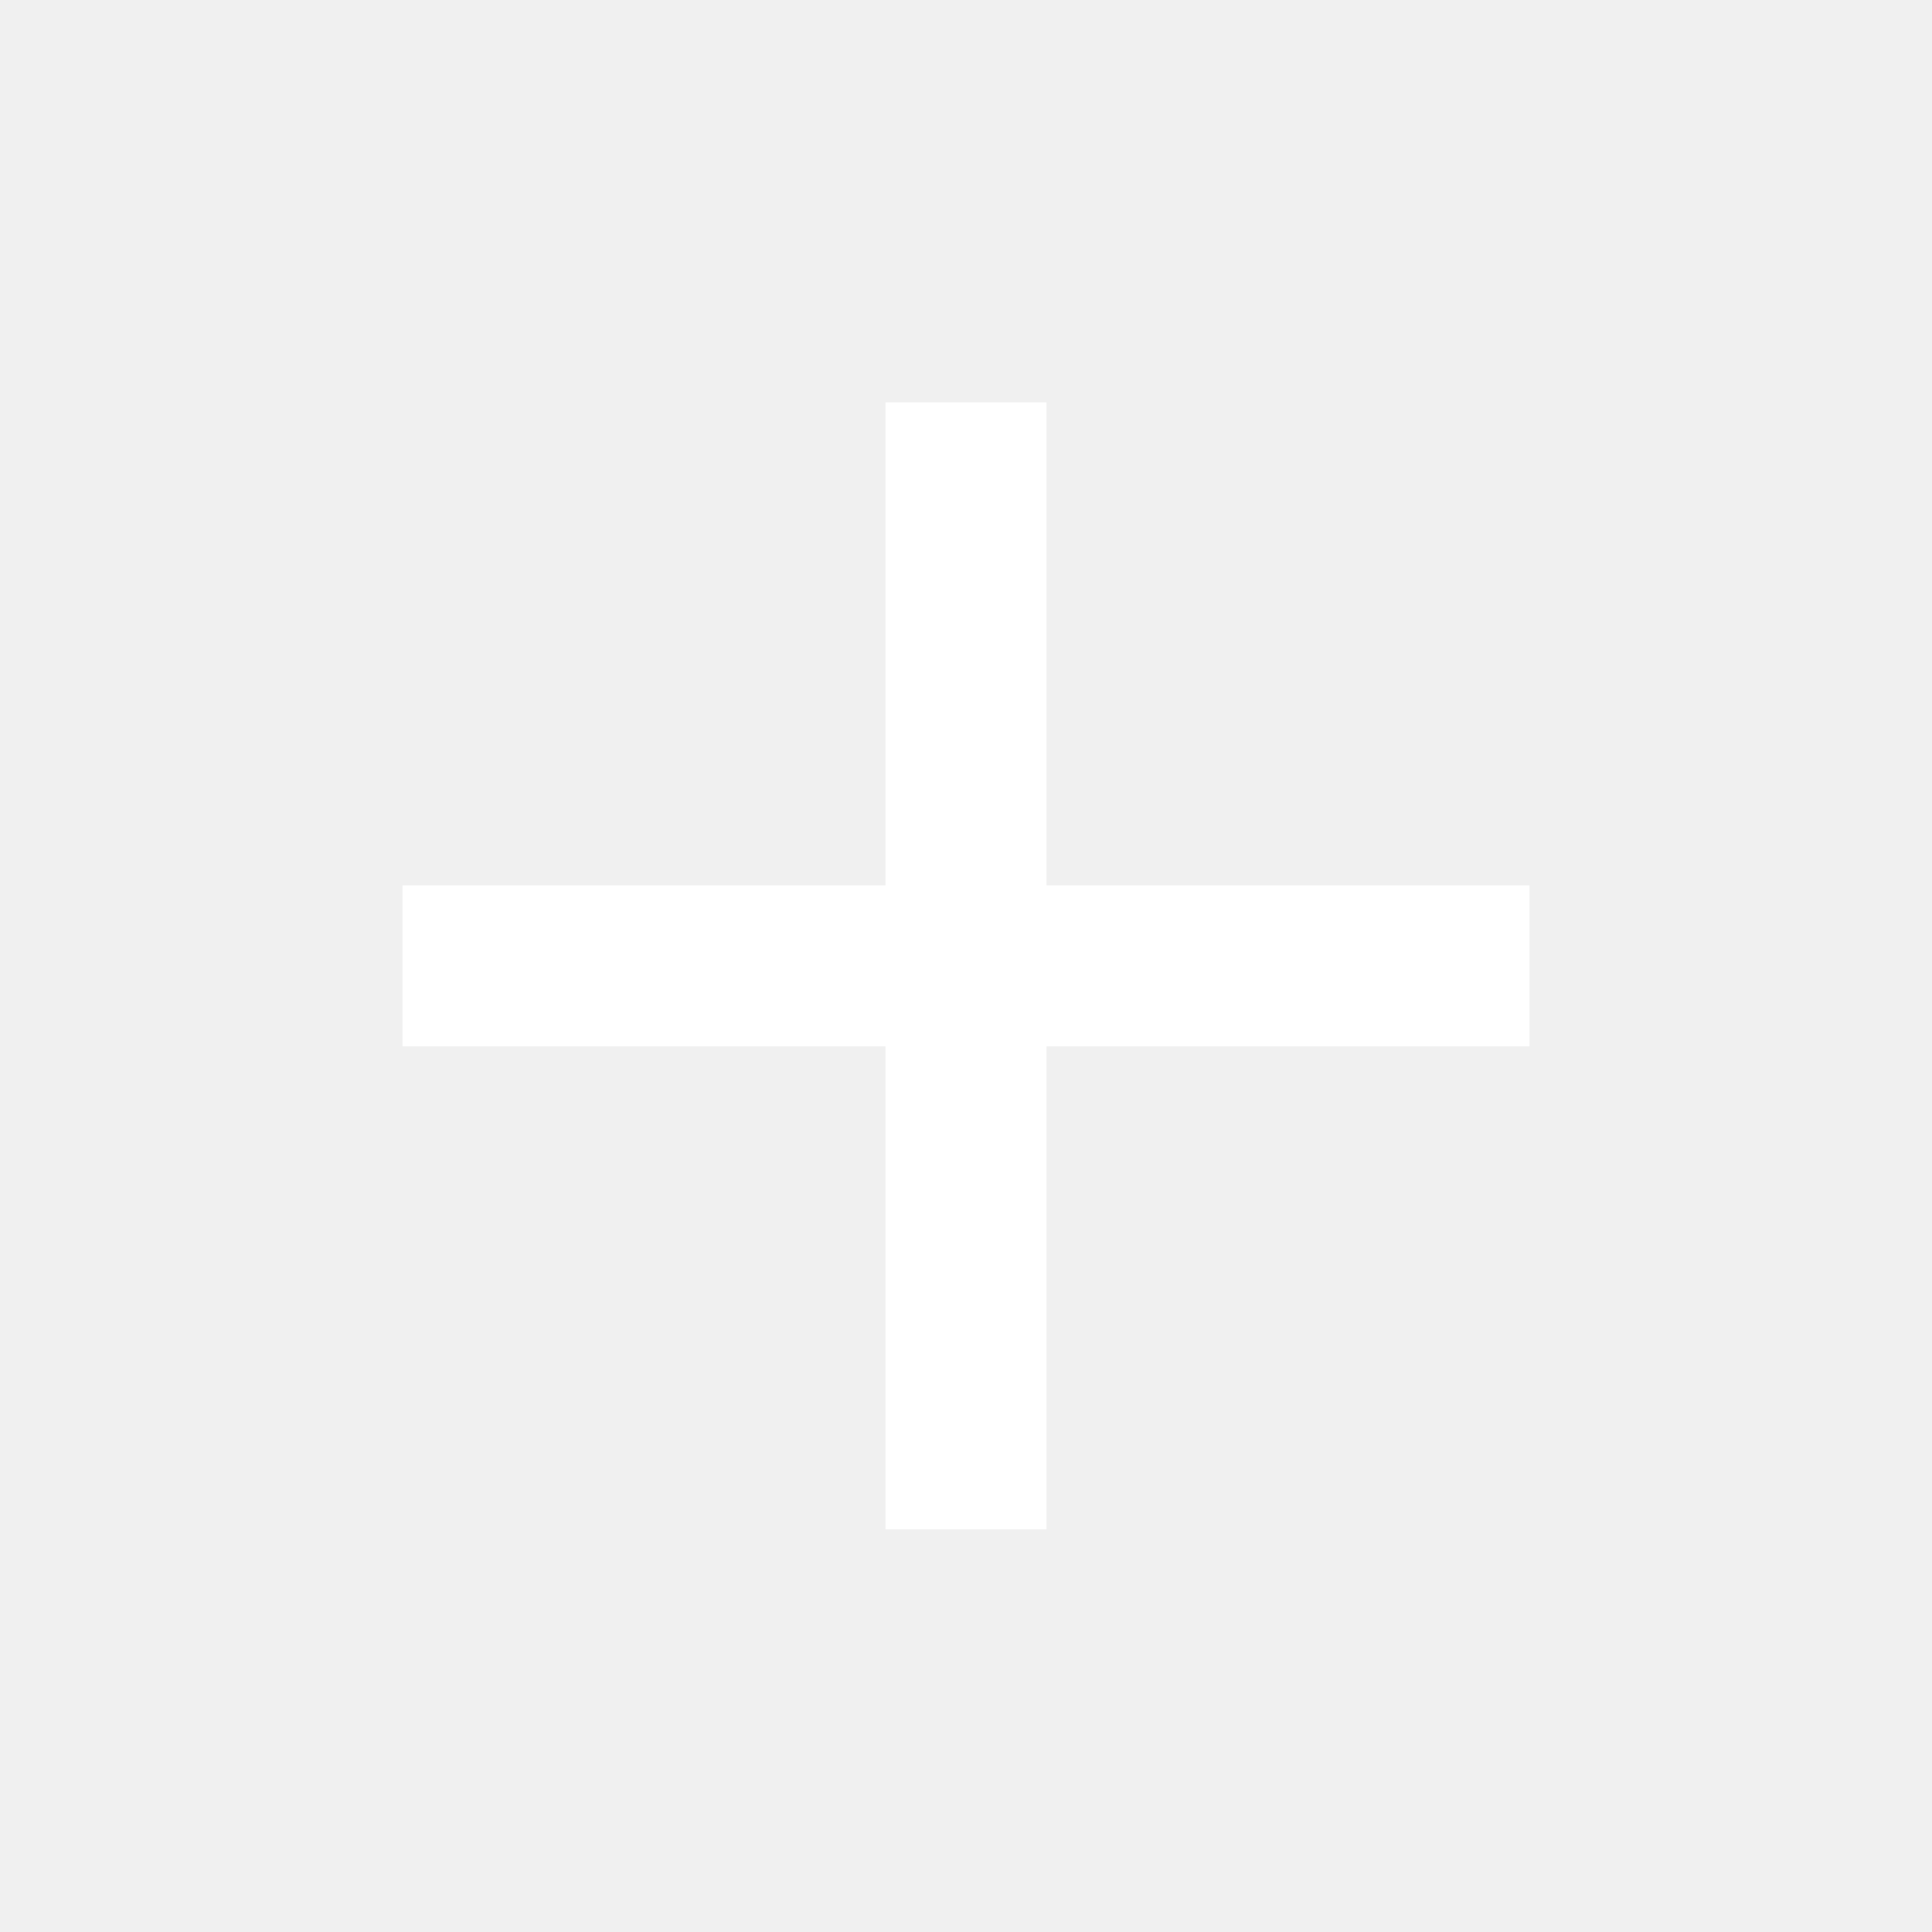
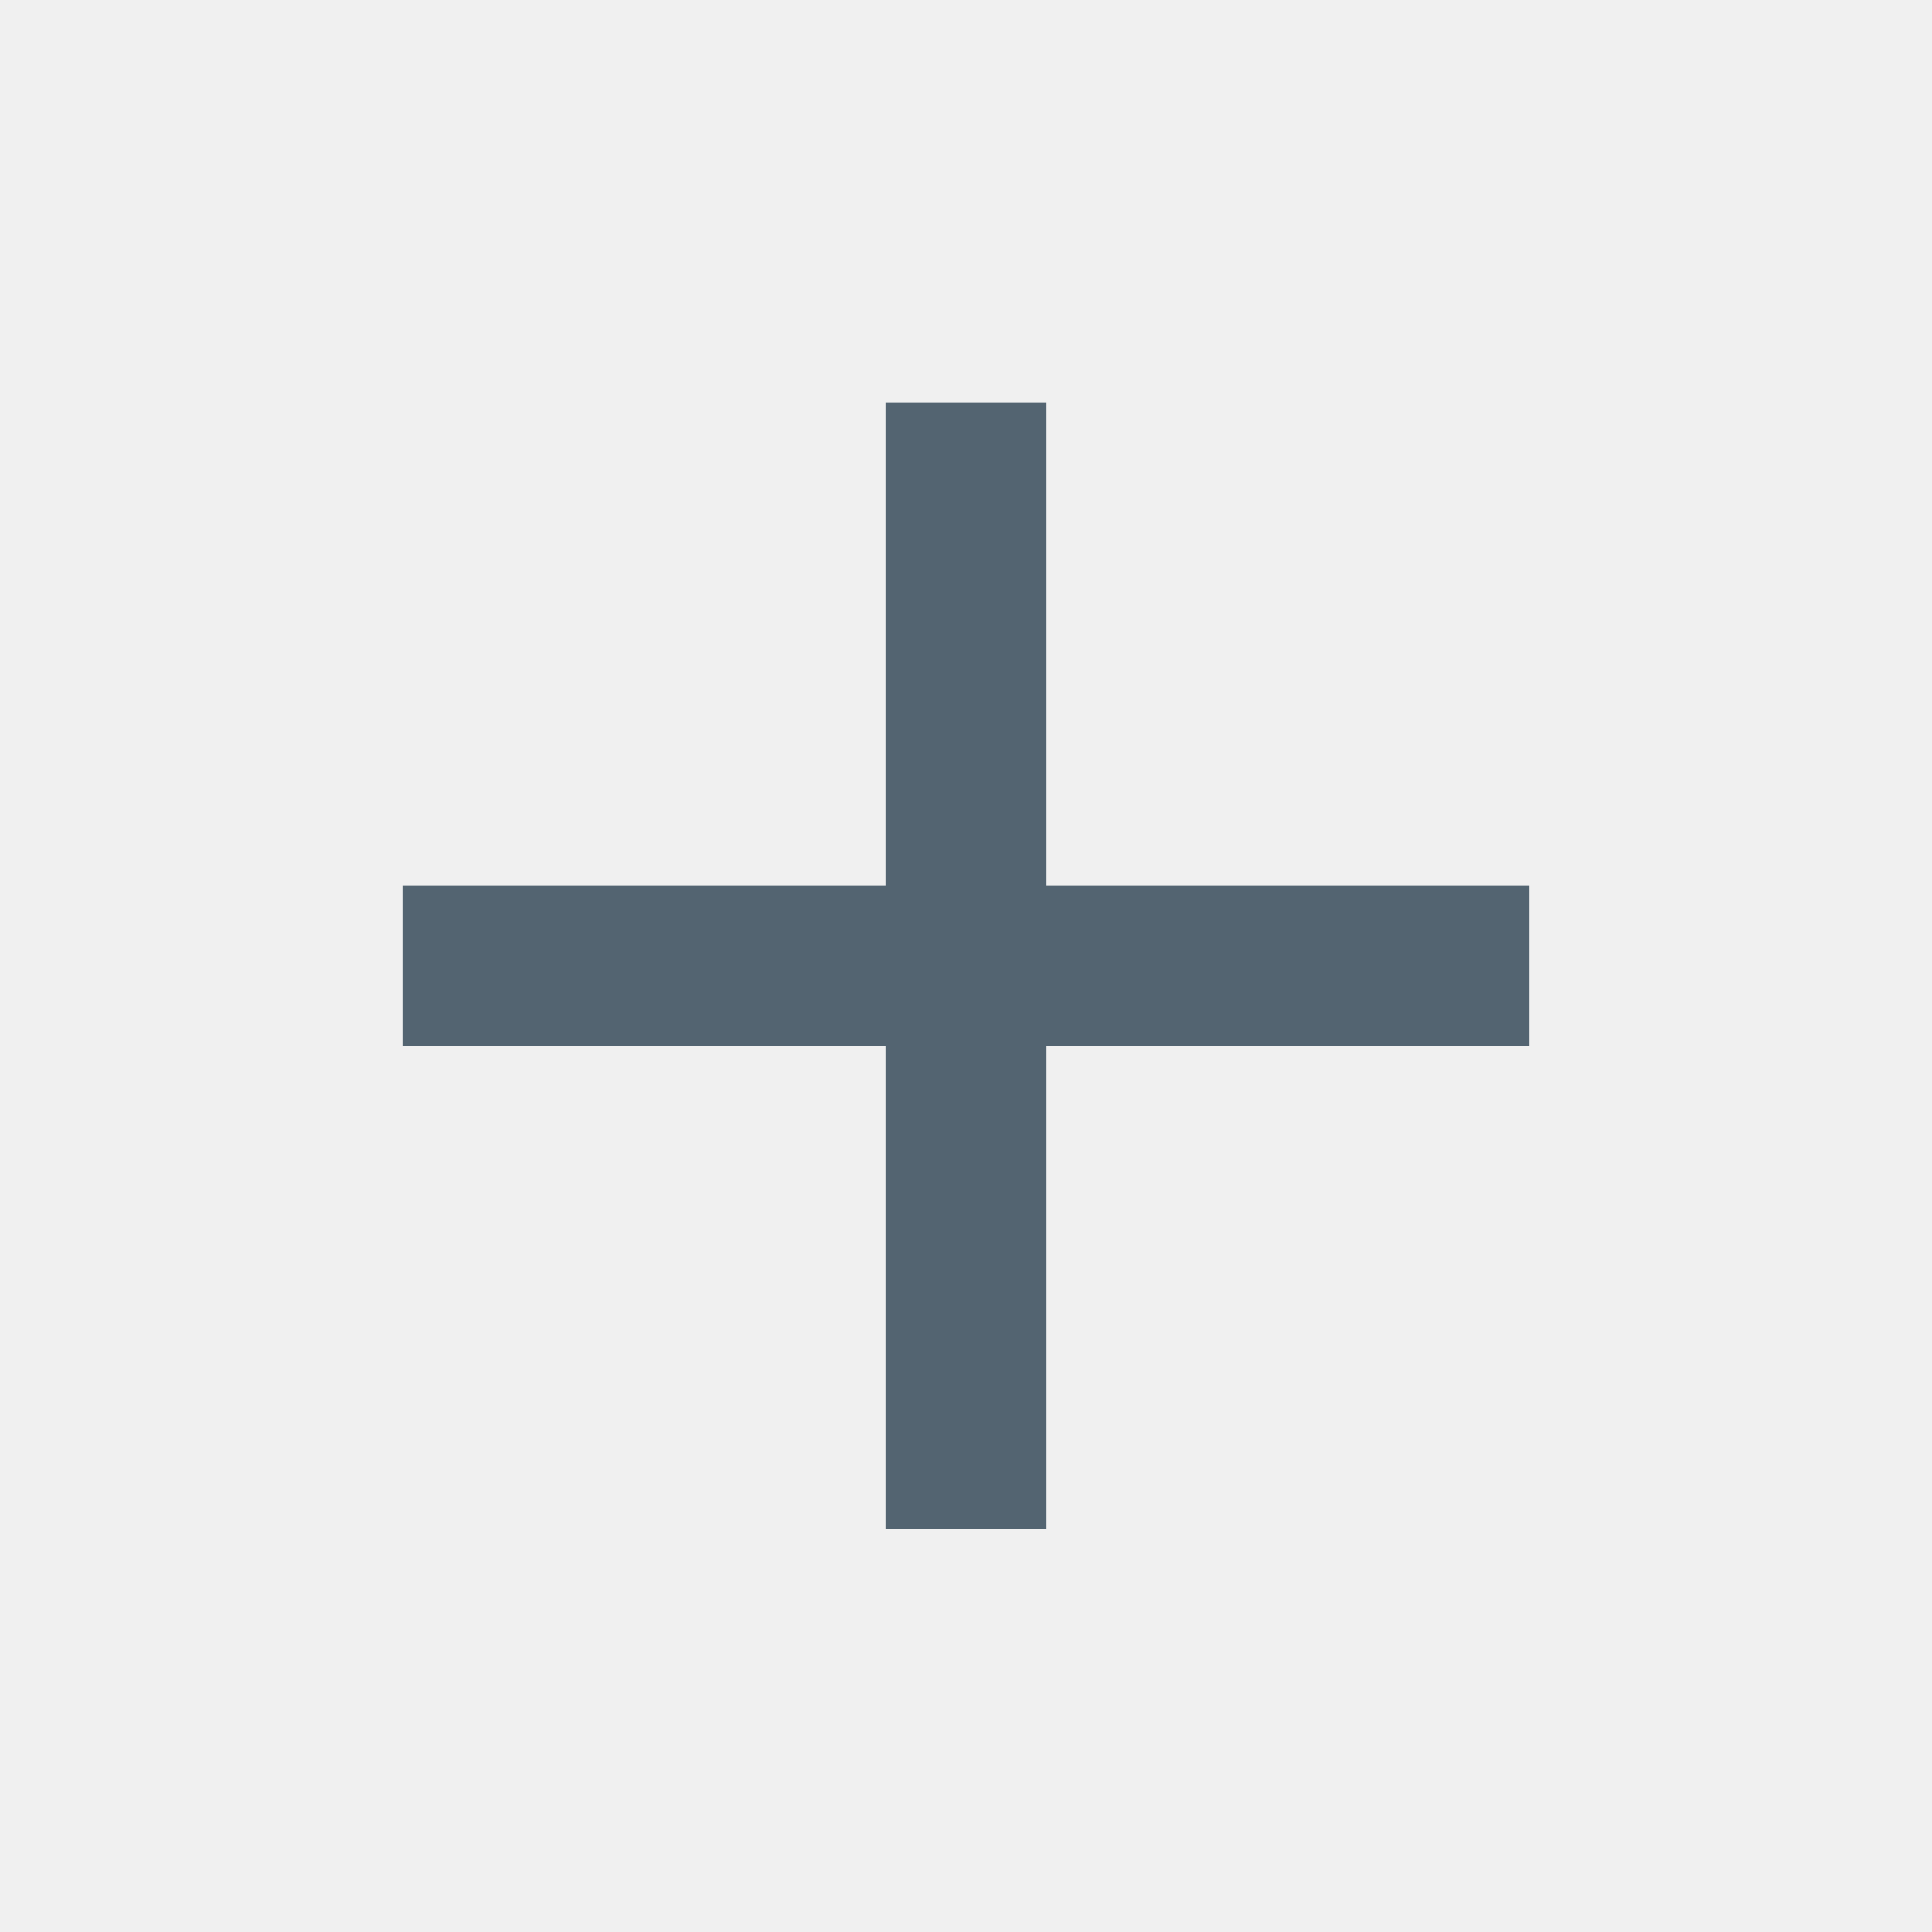
<svg xmlns="http://www.w3.org/2000/svg" width="24" height="24" viewBox="0 0 24 24" fill="none">
-   <path d="M19 12.998H13V18.998H11V12.998H5V10.998H11V4.998H13V10.998H19V12.998Z" fill="white" />
+   <path d="M19 12.998H13V18.998H11V12.998H5V10.998H11V4.998H13V10.998H19V12.998Z" fill="#536471" />
</svg>
